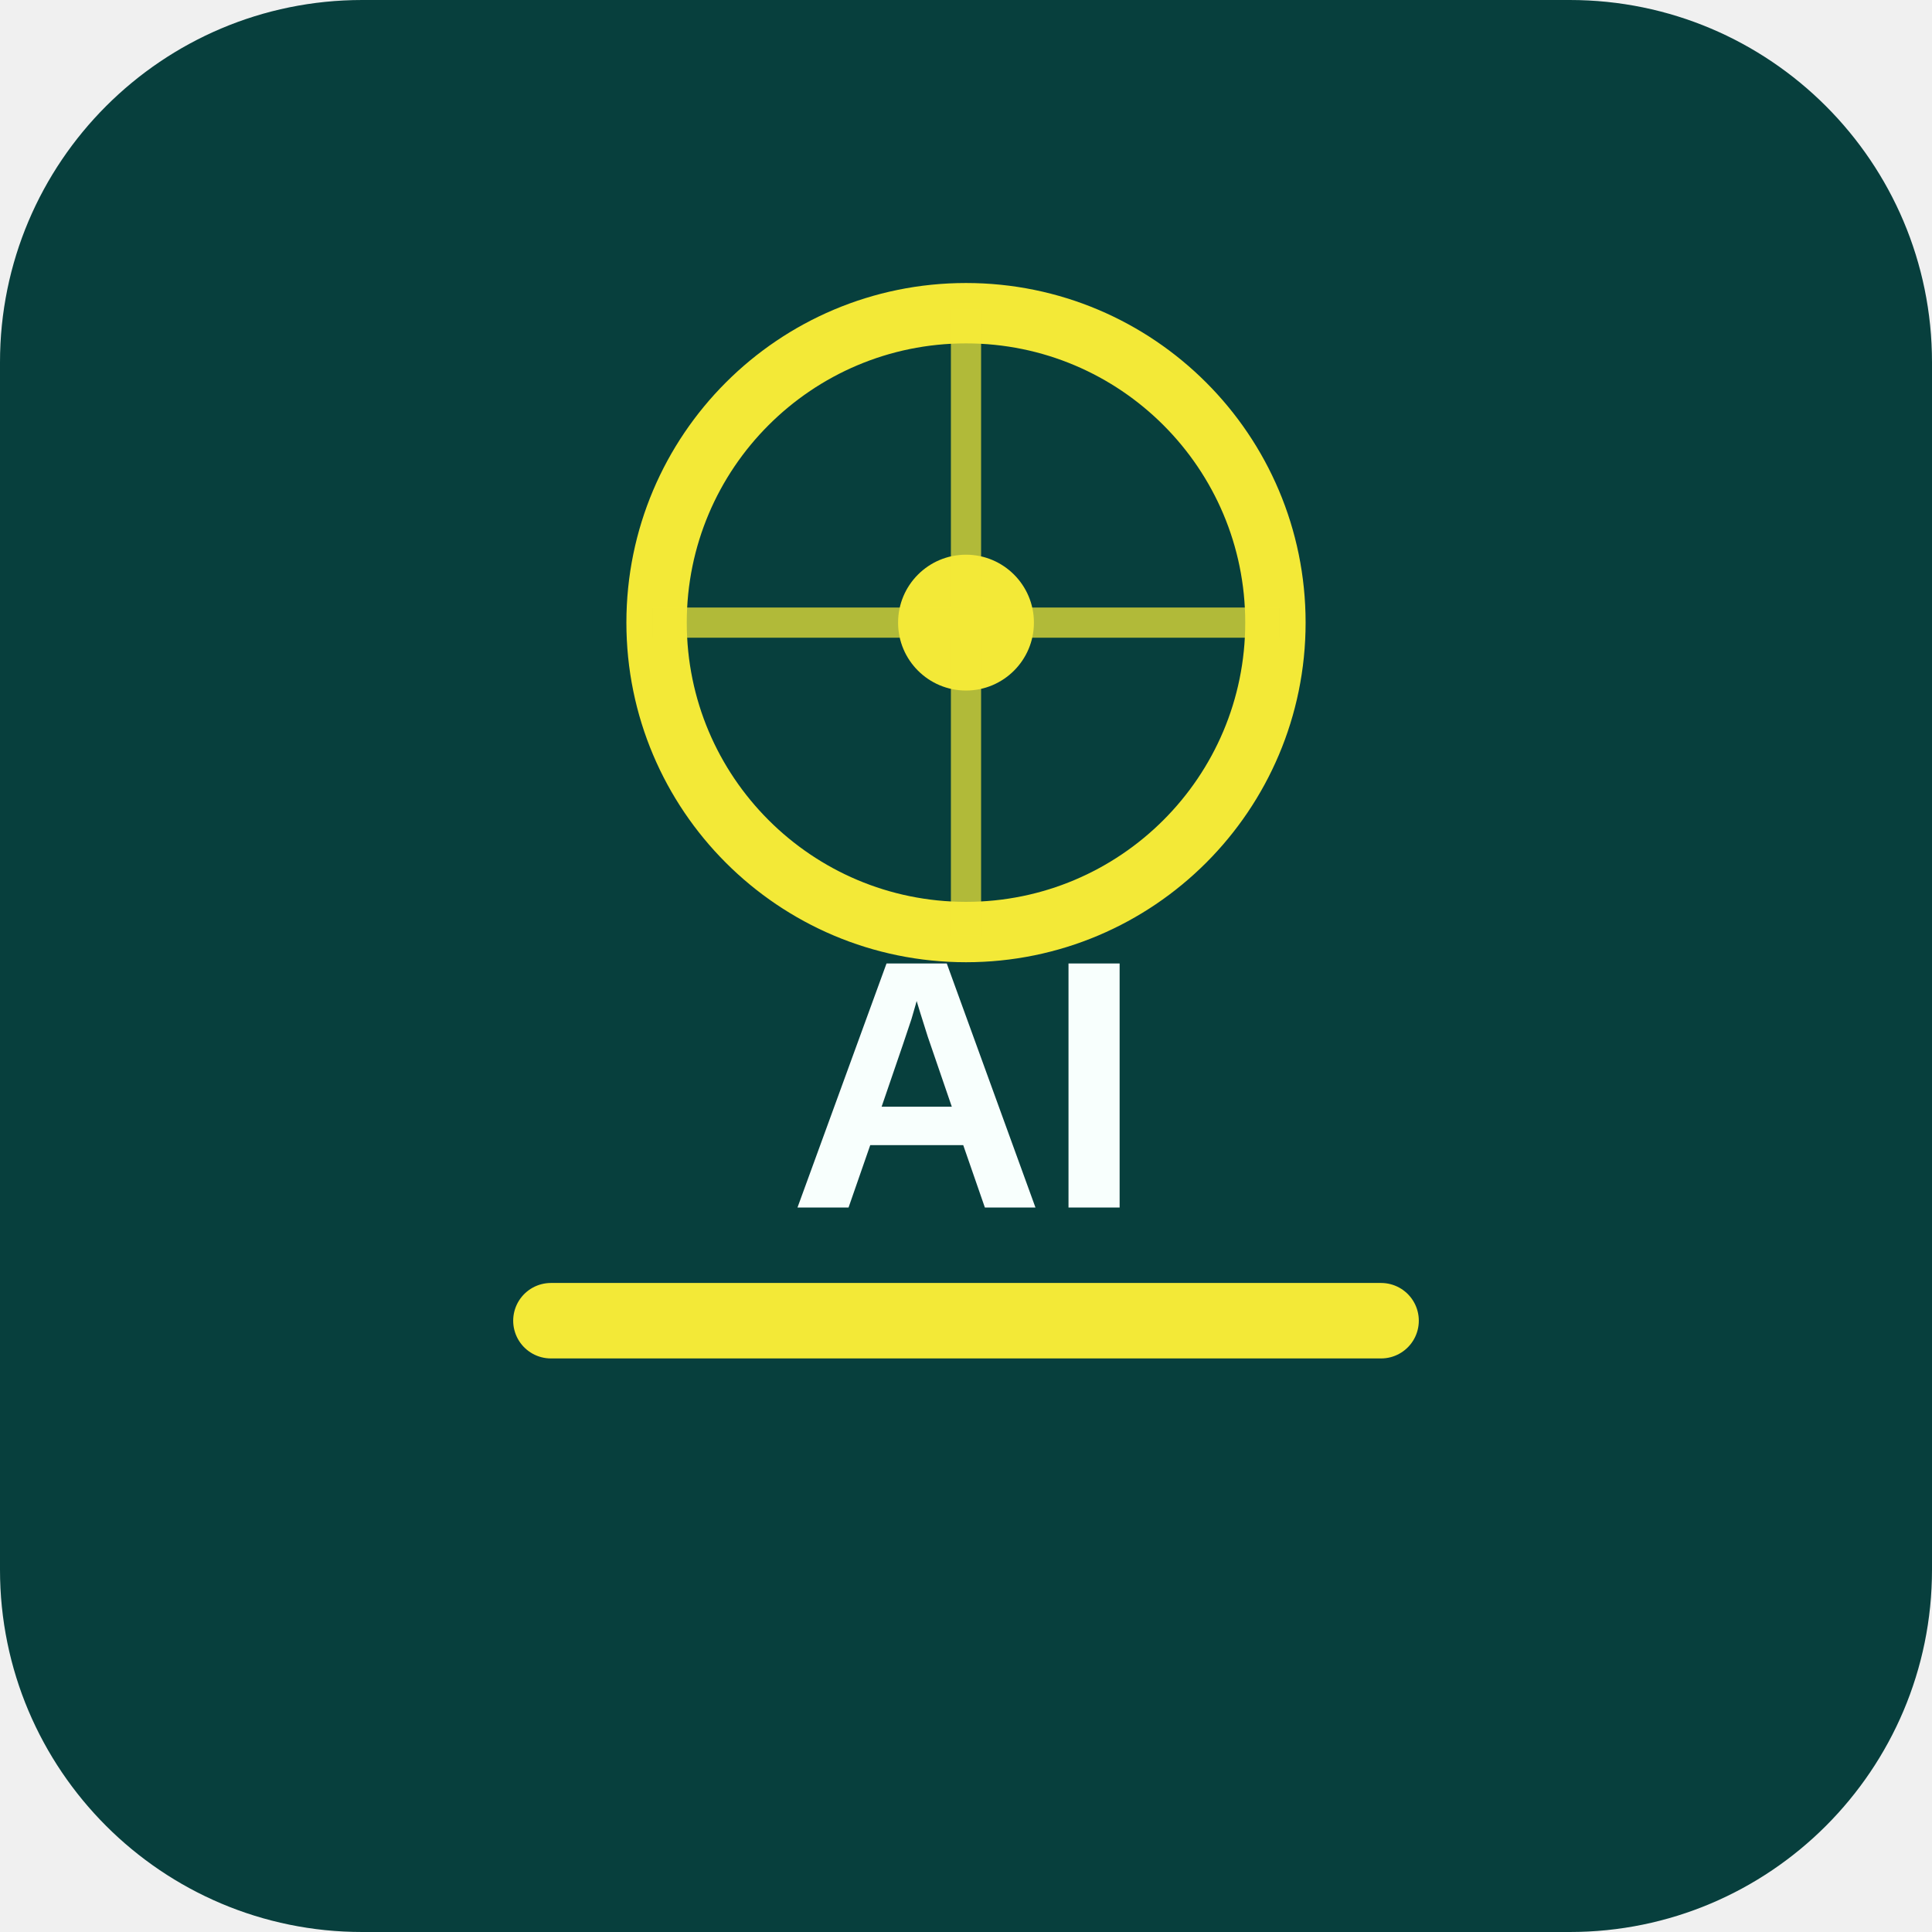
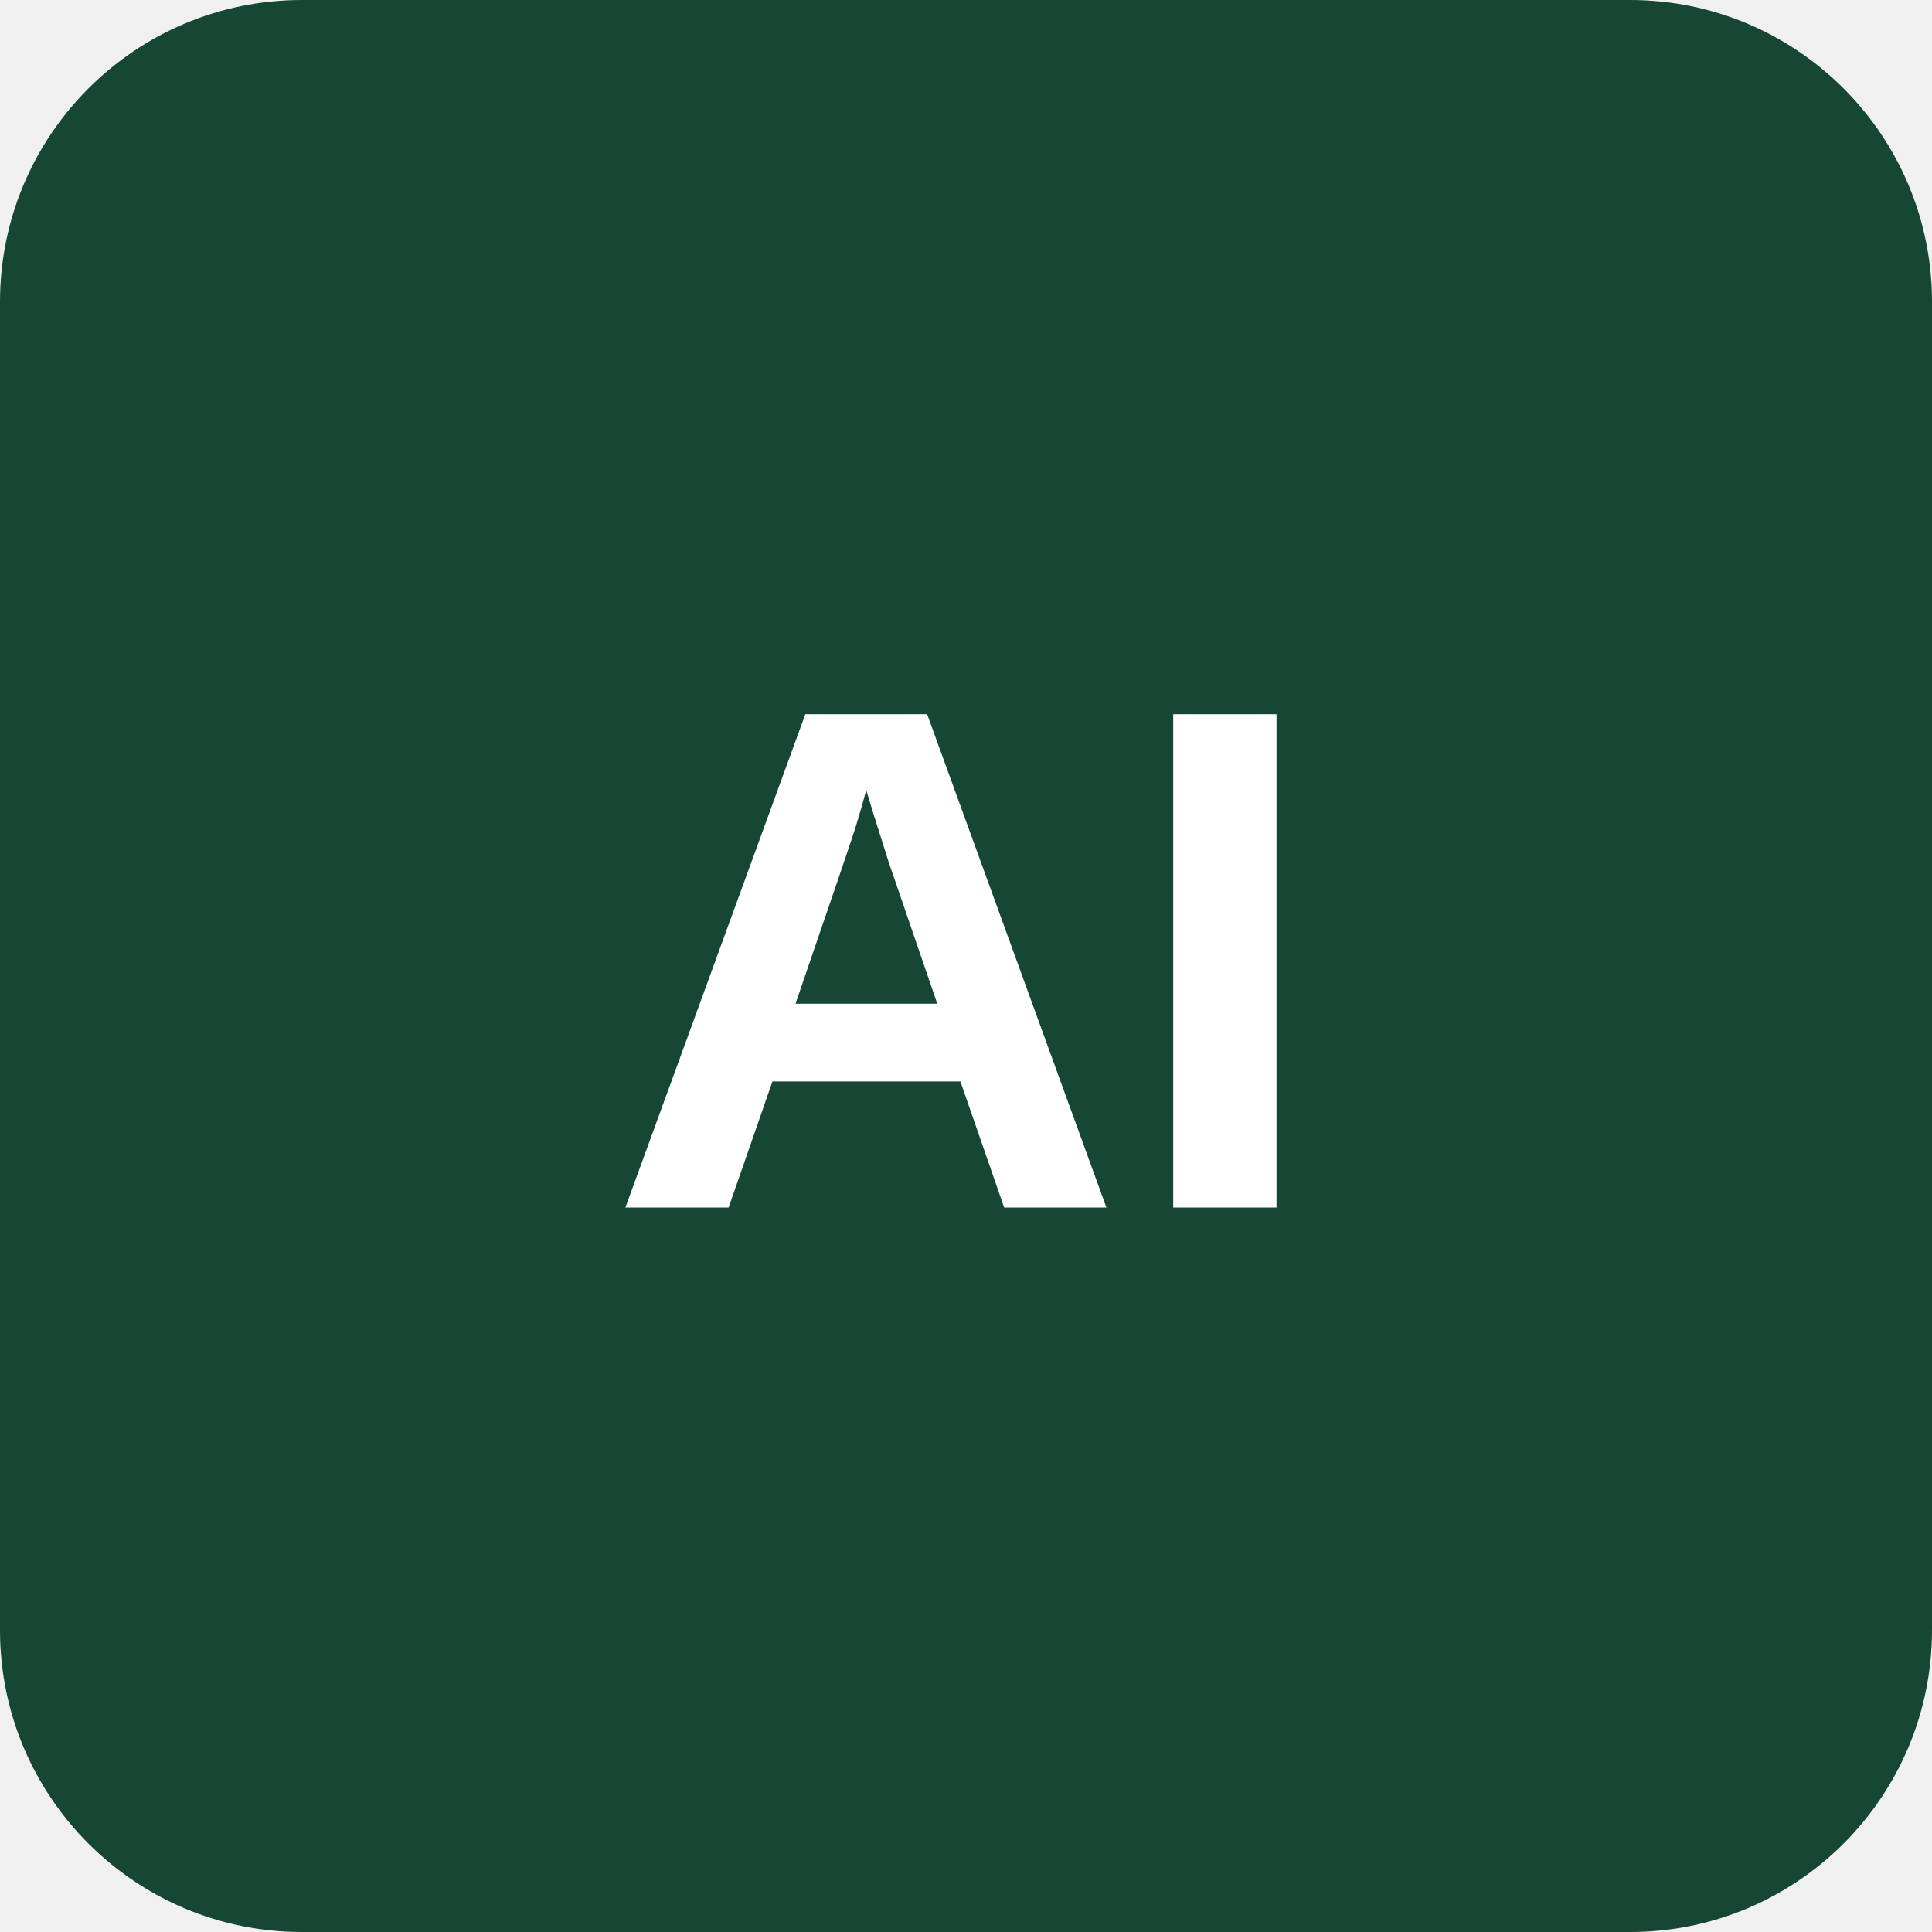
<svg xmlns="http://www.w3.org/2000/svg" viewBox="0 0 512 512">
-   <rect width="512" height="512" rx="96" fill="#073f3d" />
-   <circle cx="256" cy="165" r="82" fill="none" stroke="#f3e937" stroke-width="16" />
-   <circle cx="256" cy="165" r="18" fill="#f3e937" />
-   <path d="M146 350h220" stroke="#f3e937" stroke-width="20" stroke-linecap="round" />
-   <path d="M256 82v166M173 165h166" stroke="#f3e937" stroke-width="8" opacity=".72" />
-   <text x="256" y="320" fill="#f8fffd" font-family="Arial,sans-serif" font-size="94" font-weight="700" text-anchor="middle">AI</text>
+   <rect width="512" height="512" rx="80" fill="#154734" />
+   <text x="256" y="320" fill="#ffffff" font-family="Arial,sans-serif" font-size="190" font-weight="700" text-anchor="middle">AI</text>
</svg>
